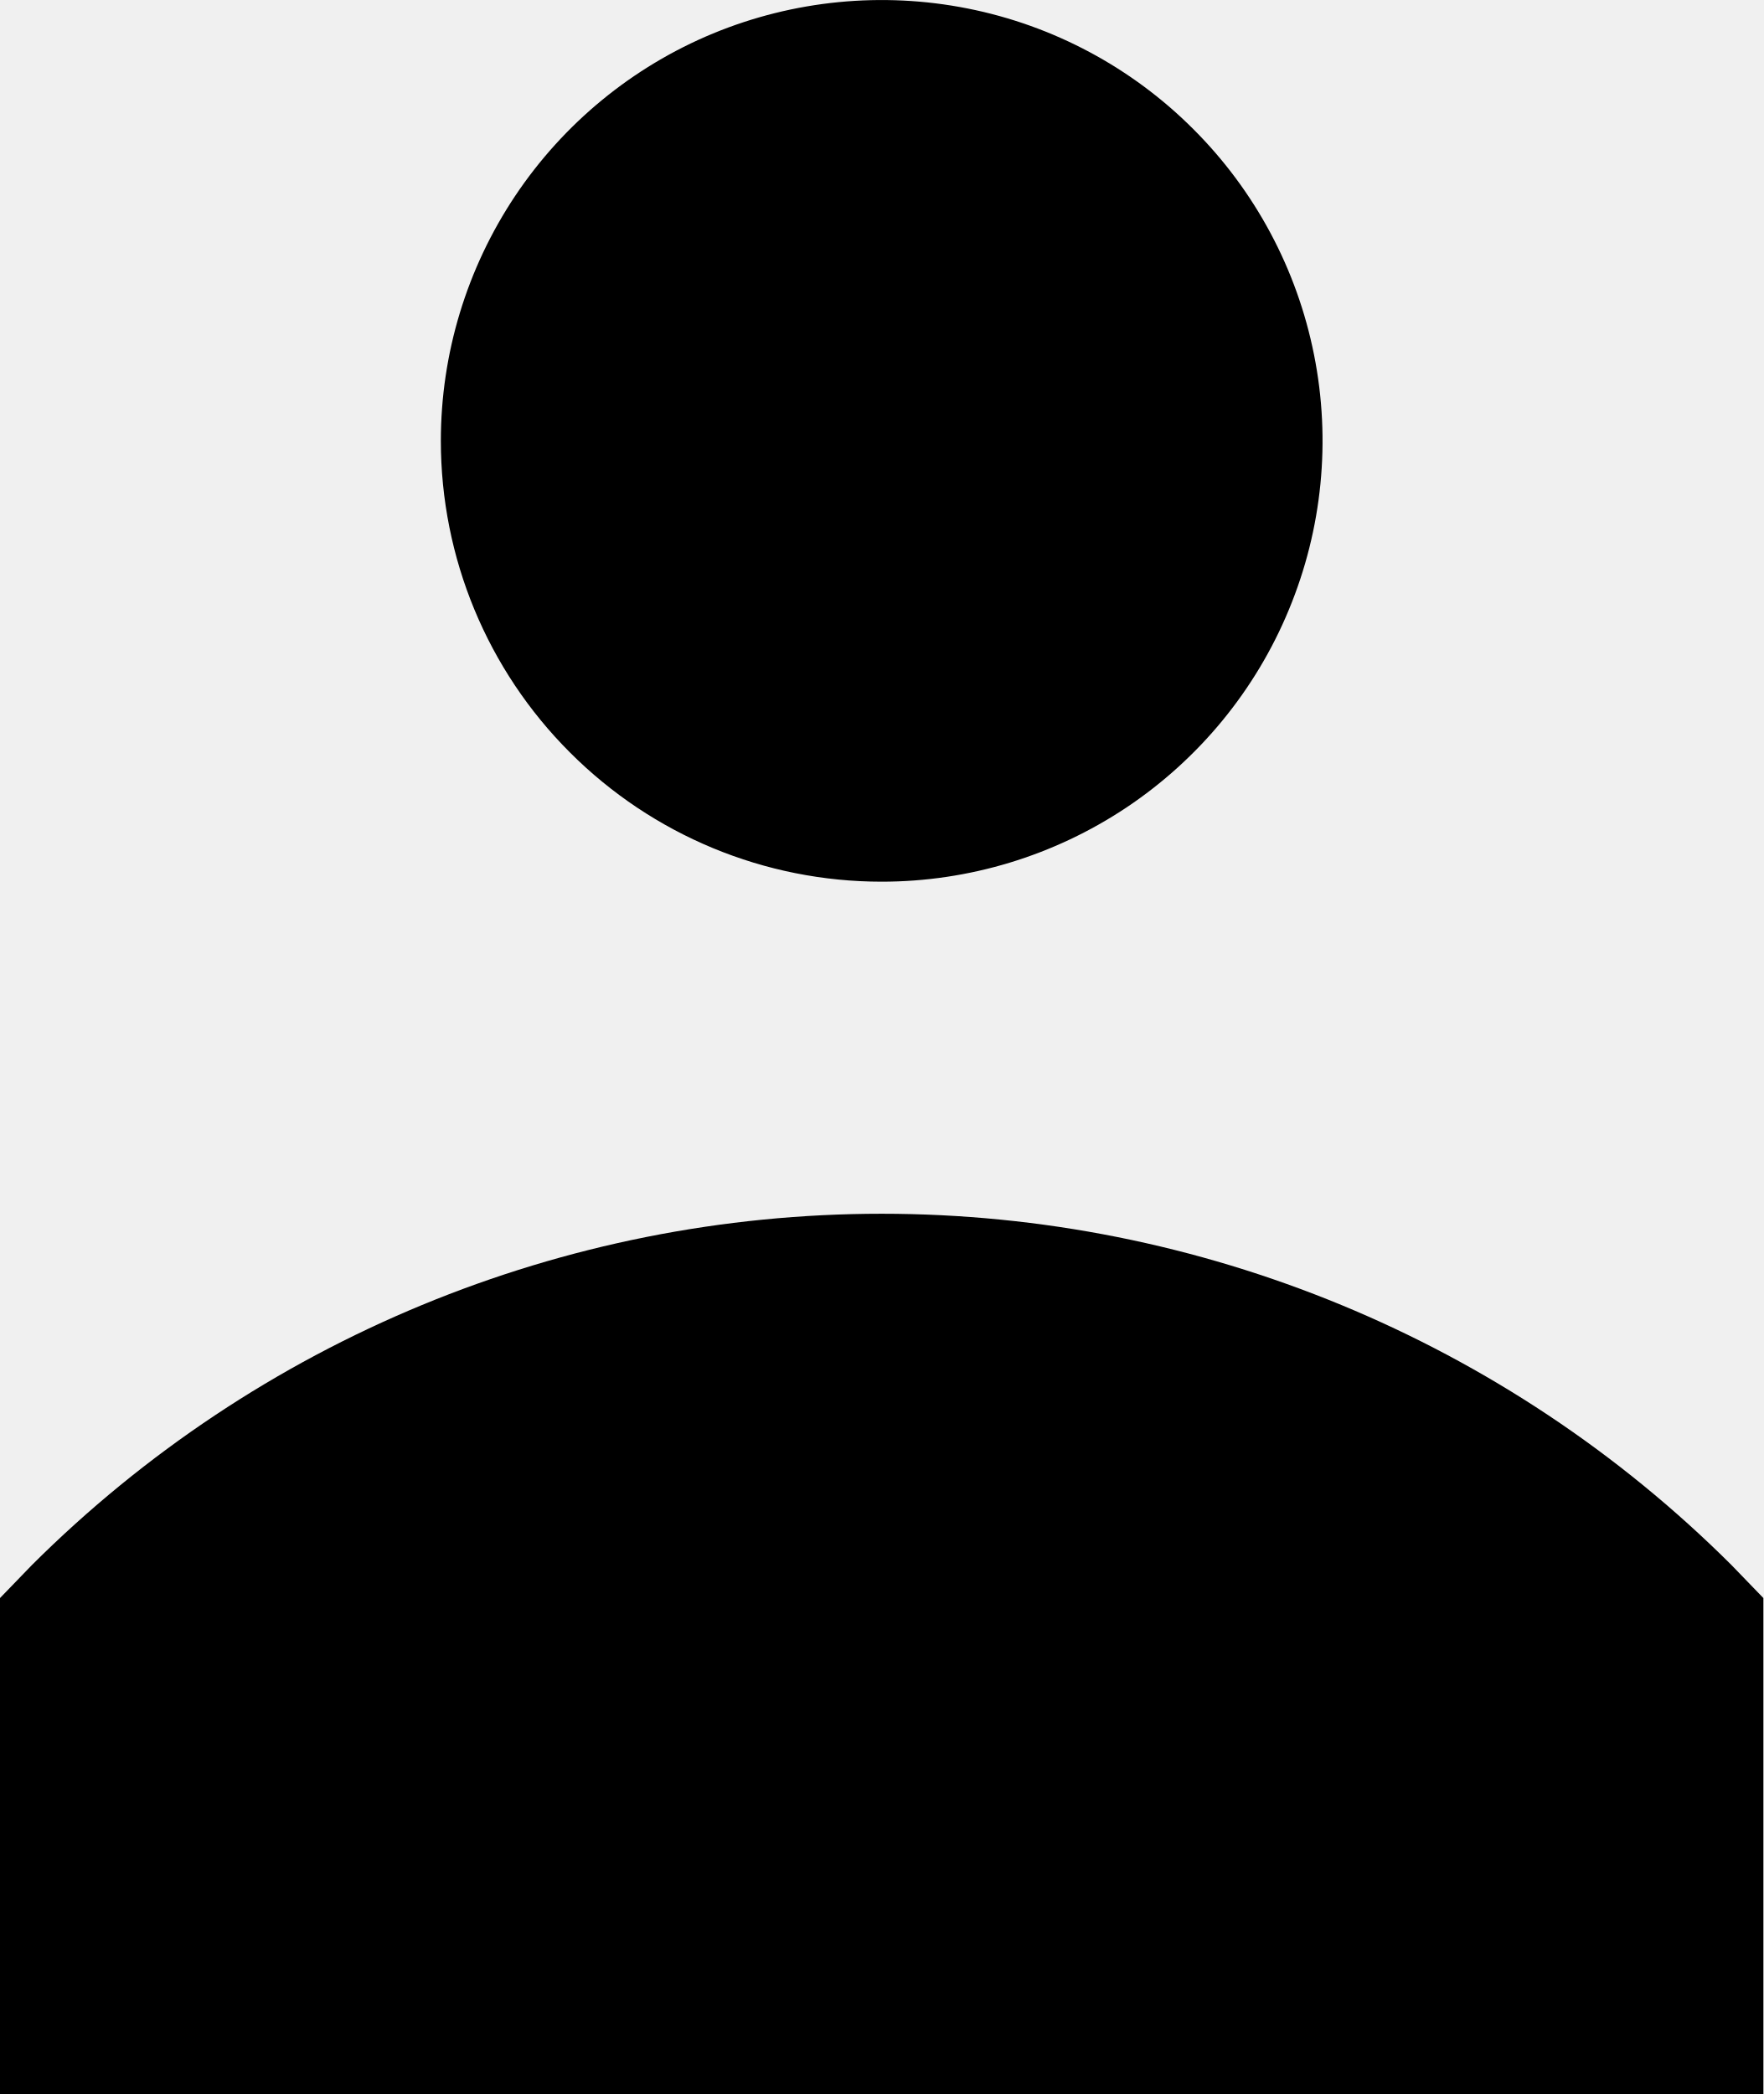
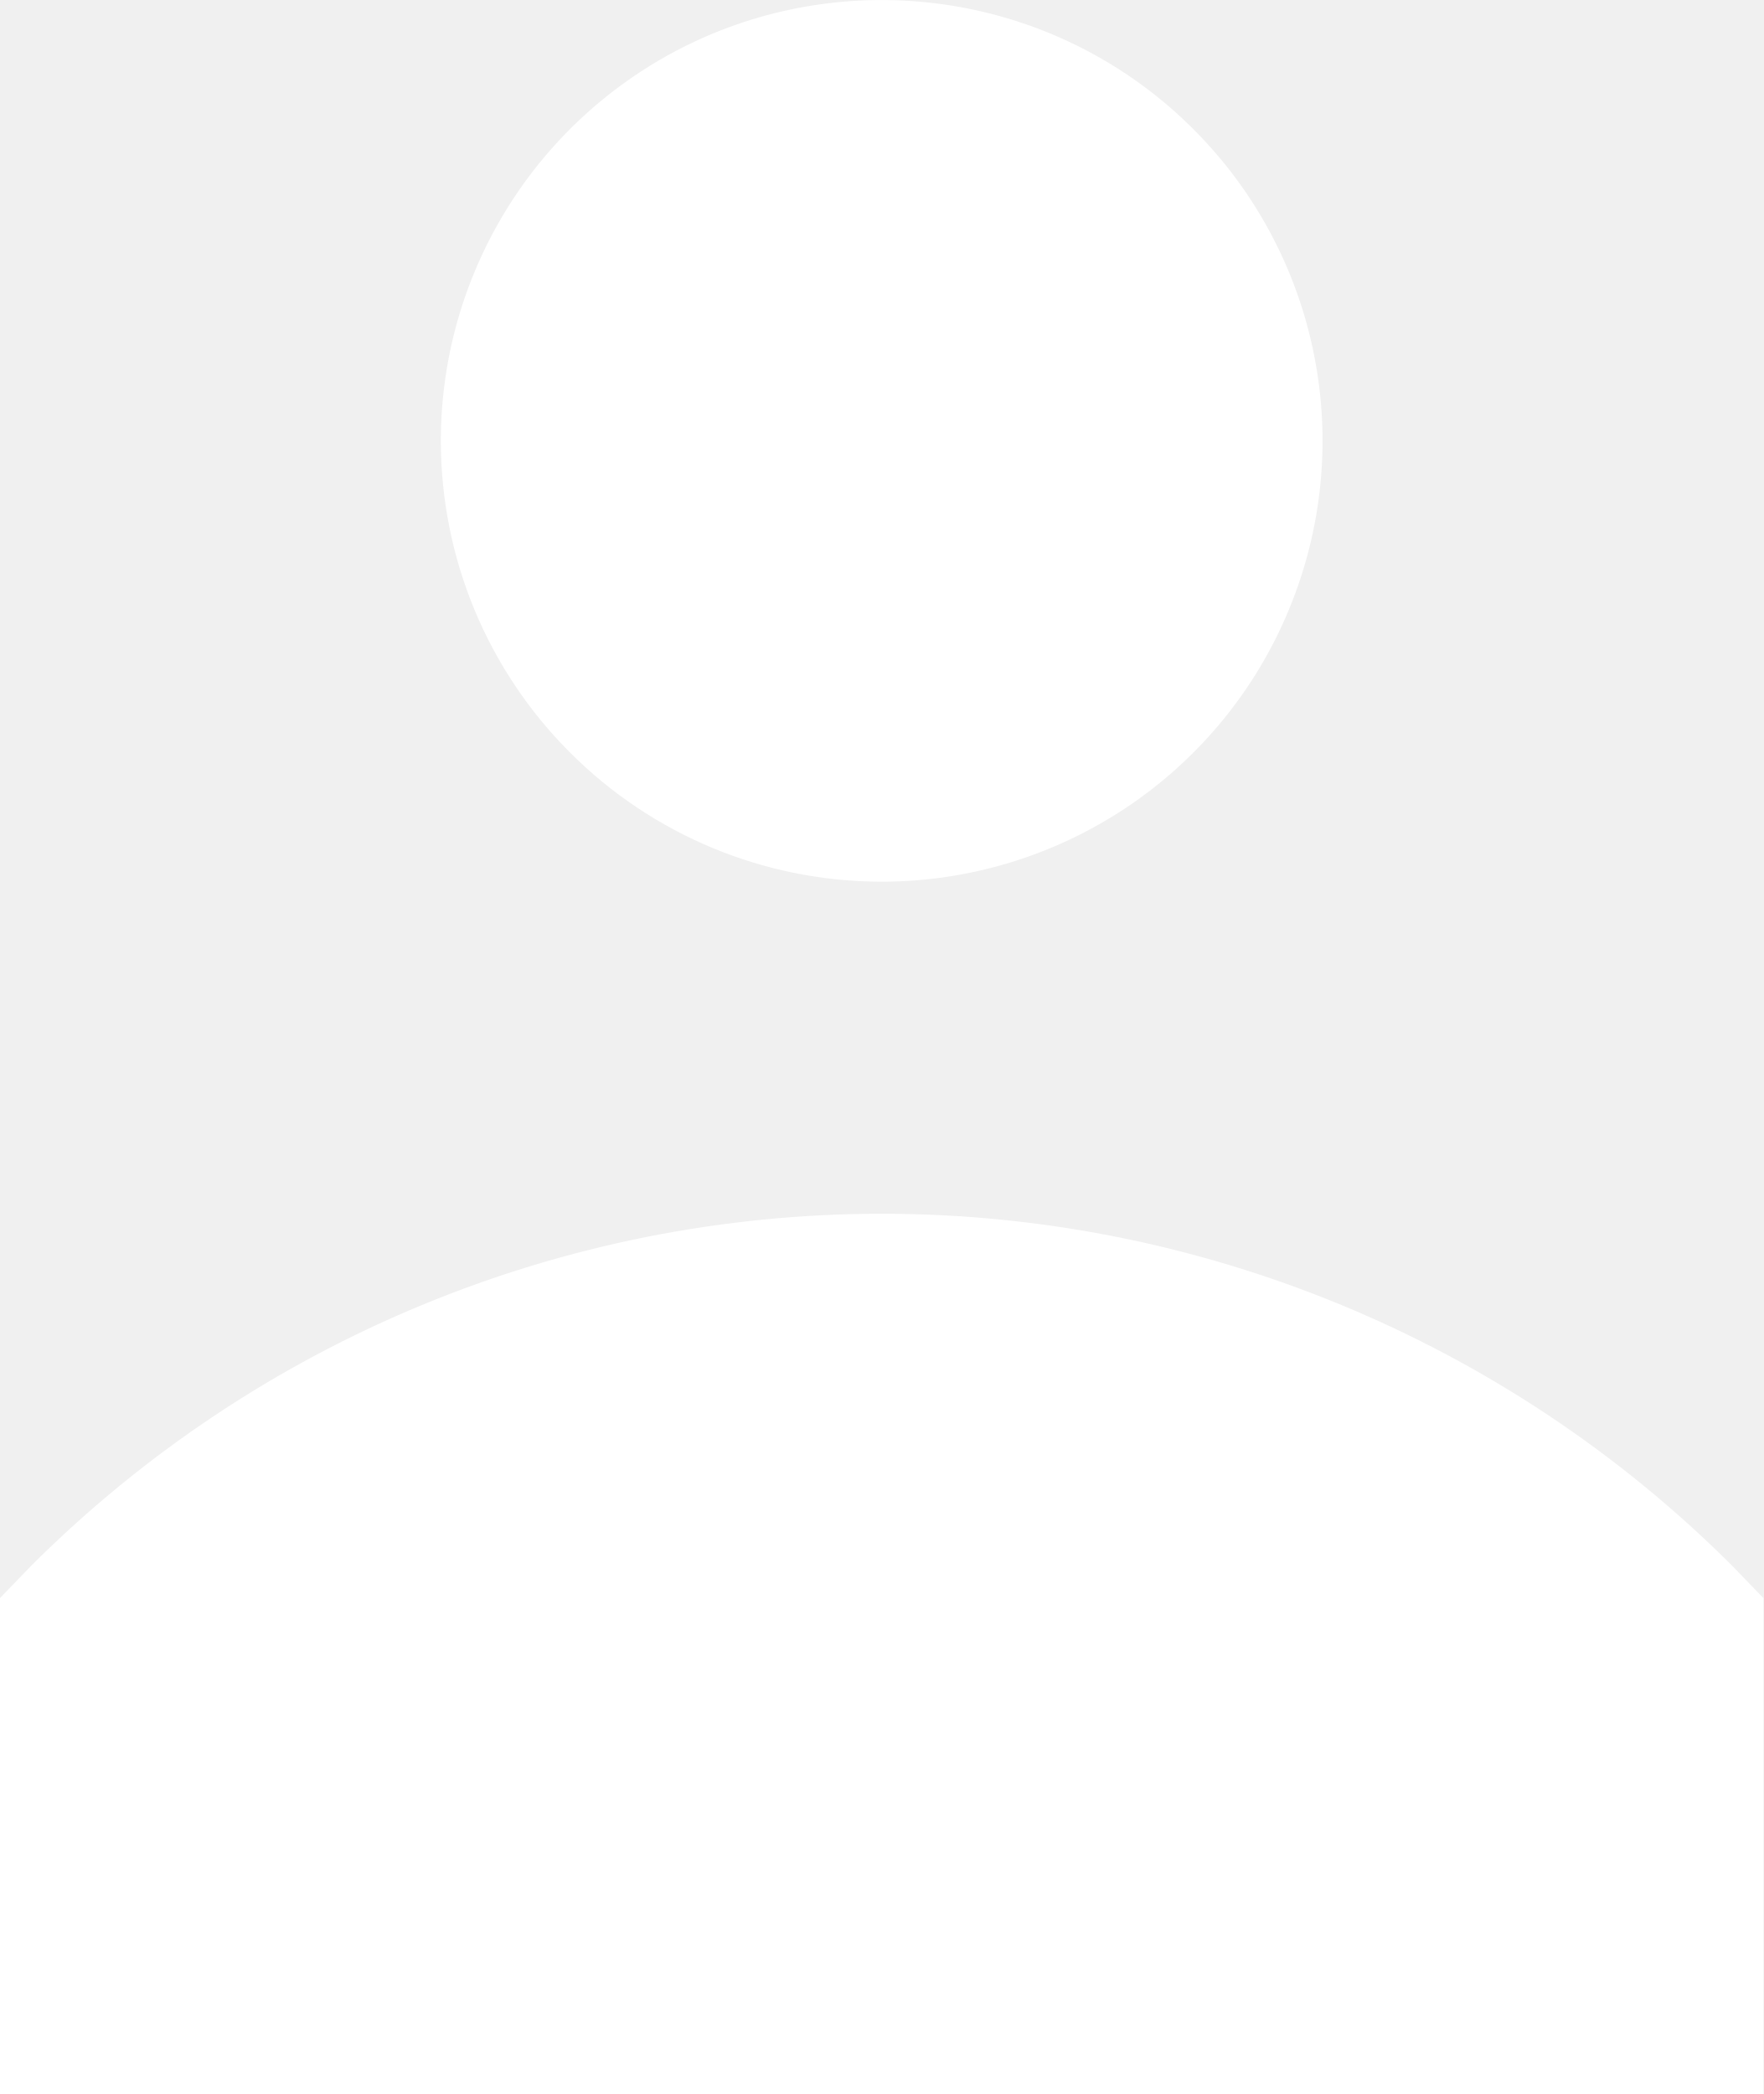
<svg xmlns="http://www.w3.org/2000/svg" width="16" height="19" viewBox="0 0 16 19" fill="none">
-   <path d="M8 8C8.791 8 9.564 7.765 10.222 7.326C10.88 6.886 11.393 6.262 11.695 5.531C11.998 4.8 12.078 3.996 11.923 3.22C11.769 2.444 11.388 1.731 10.828 1.172C10.269 0.612 9.556 0.231 8.78 0.077C8.004 -0.077 7.2 0.002 6.469 0.304C5.738 0.607 5.114 1.12 4.674 1.778C4.235 2.436 4 3.209 4 4C4 5.061 4.421 6.078 5.172 6.828C5.922 7.579 6.939 8 8 8ZM15.71 14.2C13.663 12.159 10.89 11.013 8 11.013C5.11 11.013 2.337 12.159 0.29 14.2L0 14.5V19H16V14.5L15.71 14.2Z" fill="black" />
+   <path d="M8 8C8.791 8 9.564 7.765 10.222 7.326C10.88 6.886 11.393 6.262 11.695 5.531C11.998 4.8 12.078 3.996 11.923 3.22C11.769 2.444 11.388 1.731 10.828 1.172C10.269 0.612 9.556 0.231 8.78 0.077C8.004 -0.077 7.2 0.002 6.469 0.304C5.738 0.607 5.114 1.12 4.674 1.778C4.235 2.436 4 3.209 4 4C4 5.061 4.421 6.078 5.172 6.828C5.922 7.579 6.939 8 8 8ZM15.71 14.2C13.663 12.159 10.89 11.013 8 11.013C5.11 11.013 2.337 12.159 0.29 14.2L0 14.5V19H16V14.5L15.71 14.2Z" fill="white" />
</svg>
